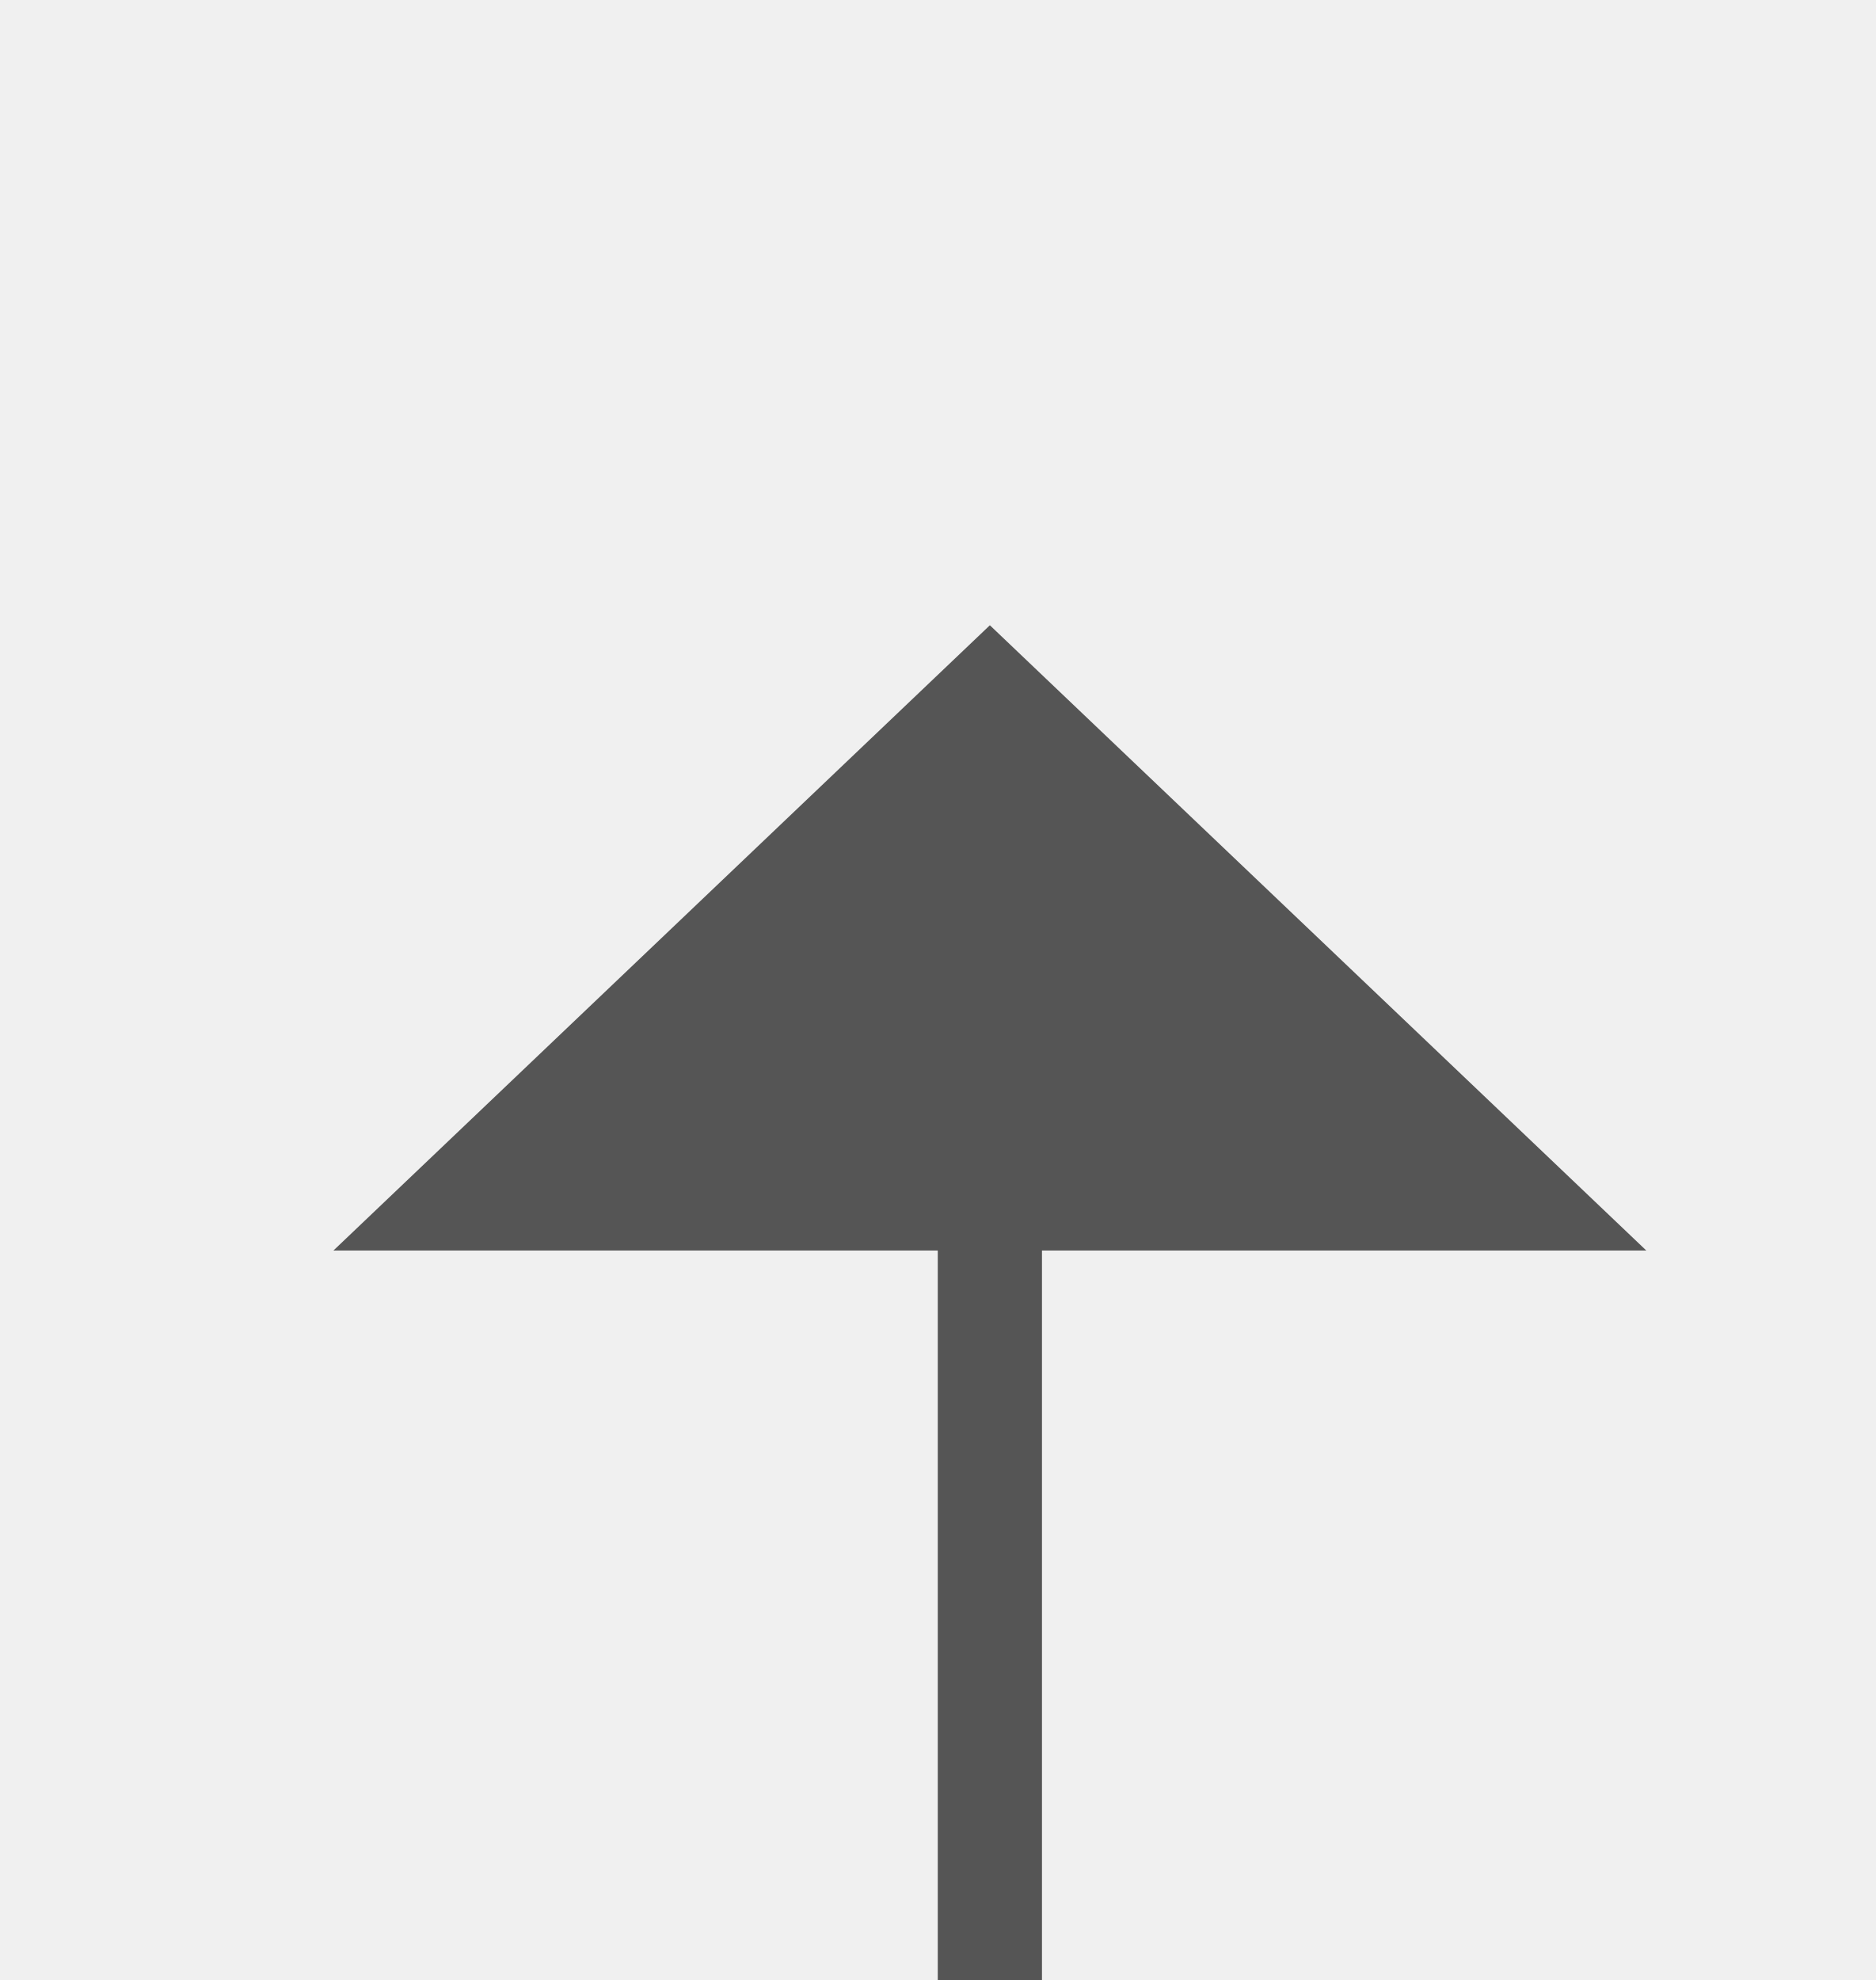
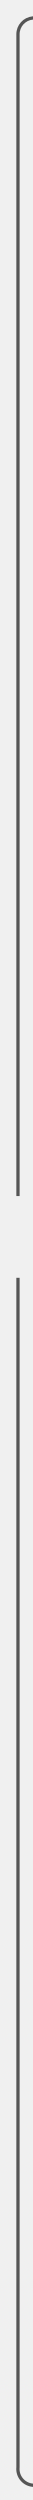
- <svg xmlns="http://www.w3.org/2000/svg" version="1.1" width="18px" height="19px" preserveAspectRatio="xMidYMin meet" viewBox="805 948  16 19">
+ <svg xmlns="http://www.w3.org/2000/svg" version="1.1" width="10px" height="765px" preserveAspectRatio="xMidYMin meet" viewBox="201 605  8 765">
  <defs>
-     <mask fill="white" id="clip251">
-       <path d="M 790 983  L 836 983  L 836 1008  L 790 1008  Z M 790 945  L 836 945  L 836 1041  L 790 1041  Z " fill-rule="evenodd" />
+     <mask fill="white" id="clip319">
+       <path d="M 175.5 971  L 234.5 971  L 234.5 996  L 175.5 996  Z M 175.5 607  L 243 607  L 243 1374  L 175.5 1374  Z " fill-rule="evenodd" />
    </mask>
  </defs>
-   <path d="M 813.5 983  L 813.5 959  M 813.5 1008  L 813.5 1038  " stroke-width="1" stroke="#555555" fill="none" />
-   <path d="M 819.8 960  L 813.5 954  L 807.2 960  L 819.8 960  Z " fill-rule="nonzero" fill="#555555" stroke="none" mask="url(#clip251)" />
+   <path d="M 243 610.5  L 210 610.5  A 5 5 0 0 0 205.5 615.5 L 205.5 1360  A 5 5 0 0 0 210.5 1365.5 L 229 1365.5  " stroke-width="1" stroke="#555555" fill="none" mask="url(#clip319)" />
+   <path d="M 228 1371.8  L 234 1365.5  L 228 1359.2  L 228 1371.8  Z " fill-rule="nonzero" fill="#555555" stroke="none" mask="url(#clip319)" />
</svg>
